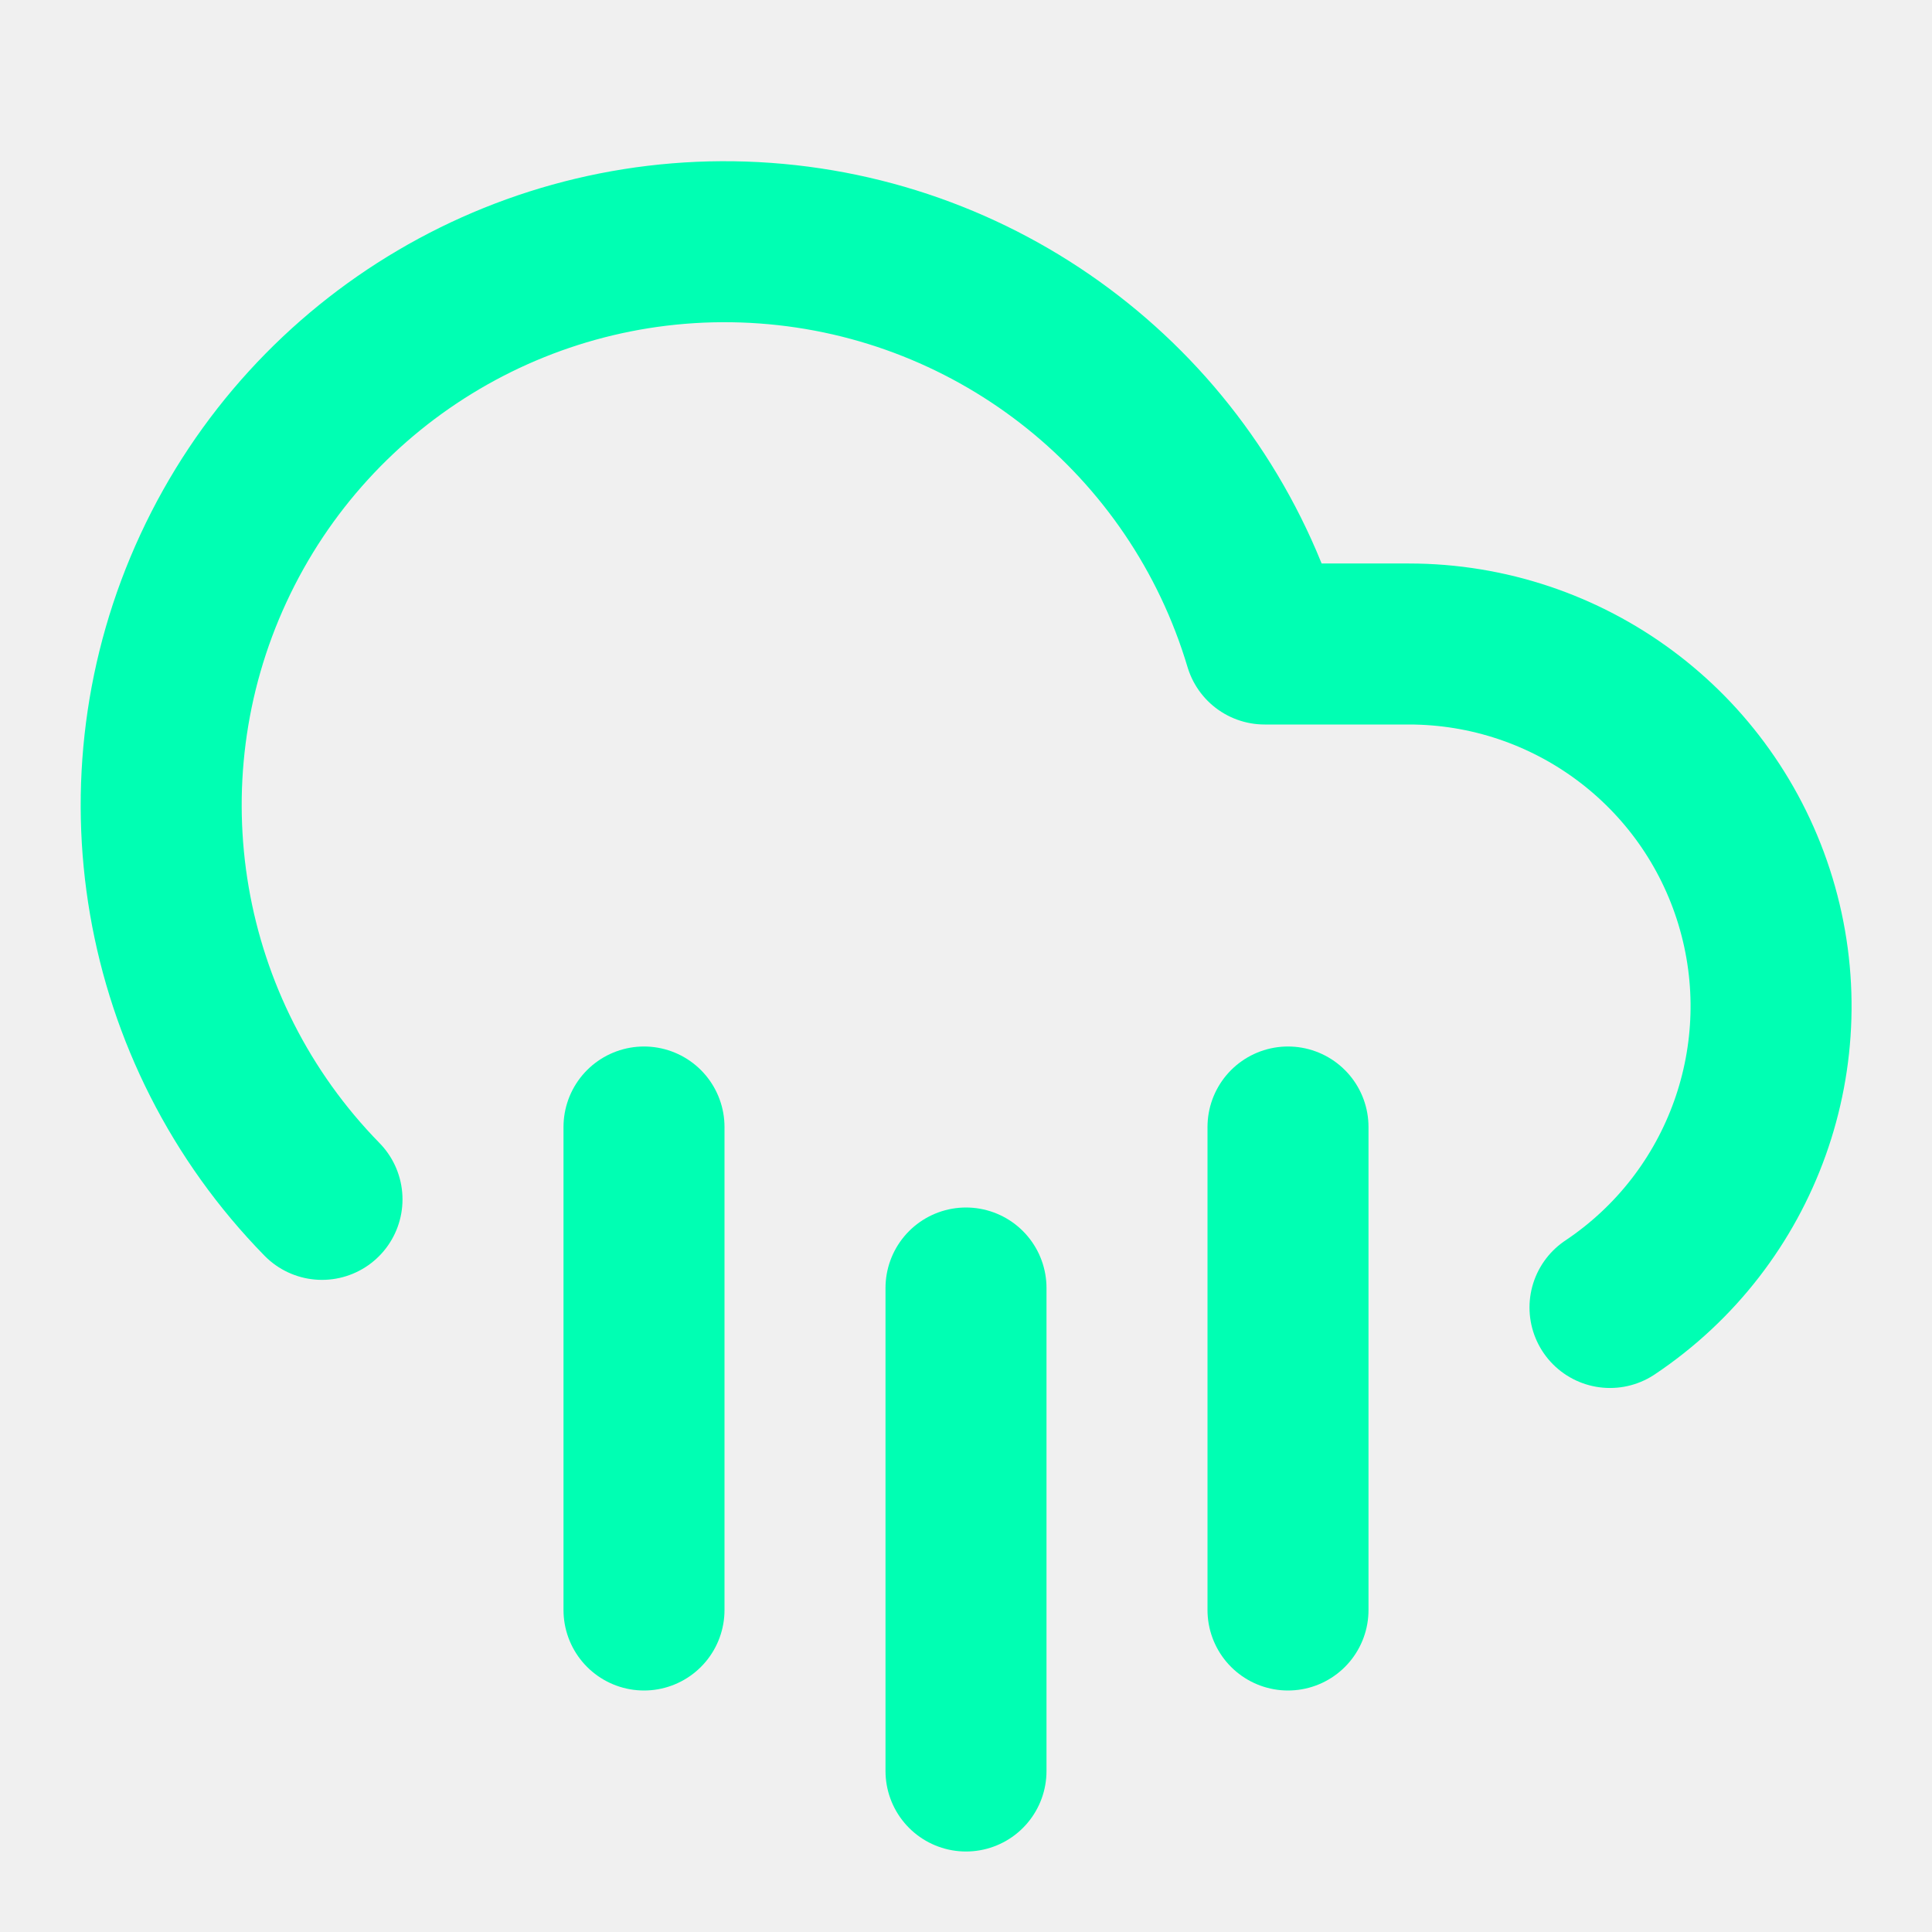
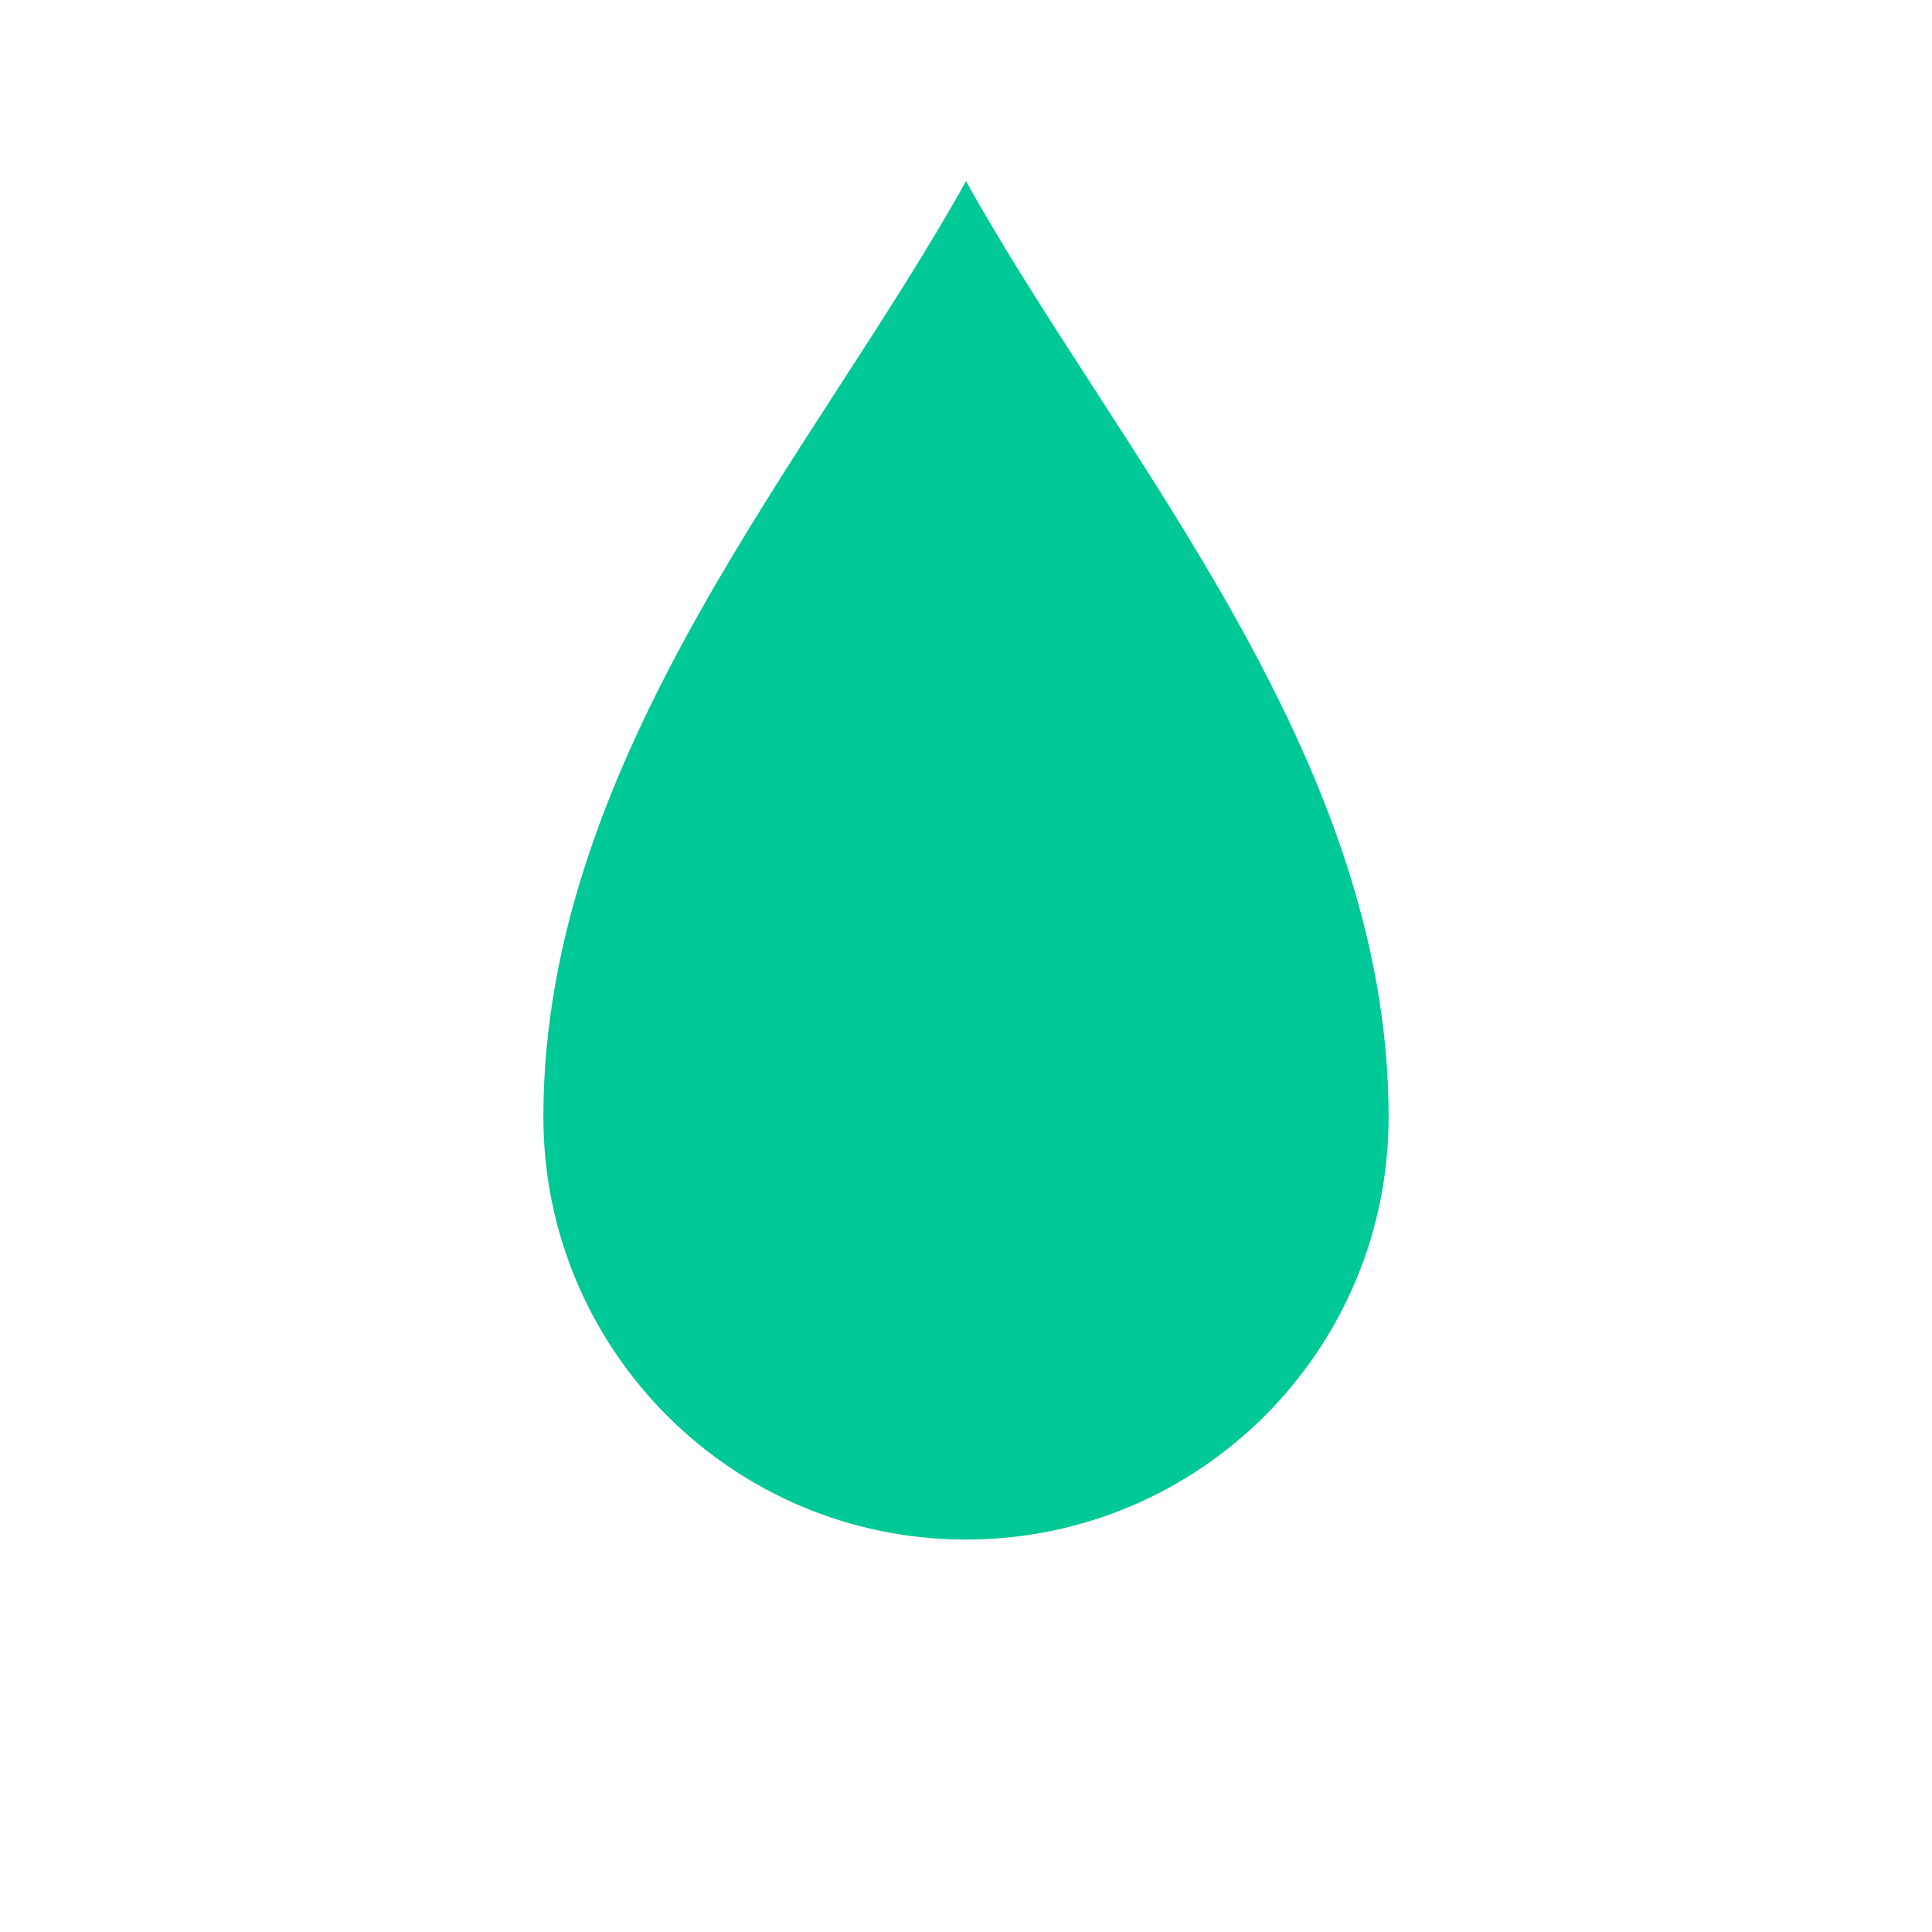
- <svg xmlns="http://www.w3.org/2000/svg" viewBox="0 0 24 24" fill="none" stroke="#00FFB3" stroke-width="2" stroke-linecap="round" stroke-linejoin="round">
-   <path d="M4 14.899A7 7 0 1 1 15.71 8h1.79a4.5 4.5 0 0 1 2.5 8.242" />
-   <path d="M16 14v6" />
-   <path d="M8 14v6" />
-   <path d="M12 16v6" />
+ <svg xmlns="http://www.w3.org/2000/svg" viewBox="0 0 512 512">
+   <rect width="512" height="512" fill="#FFFFFF" />
+   <path fill="#00C896" d="M256 48c40 72 112 152 112 248a112 112 0 0 1-224 0c0-96 72-176 112-248z" />
</svg>
